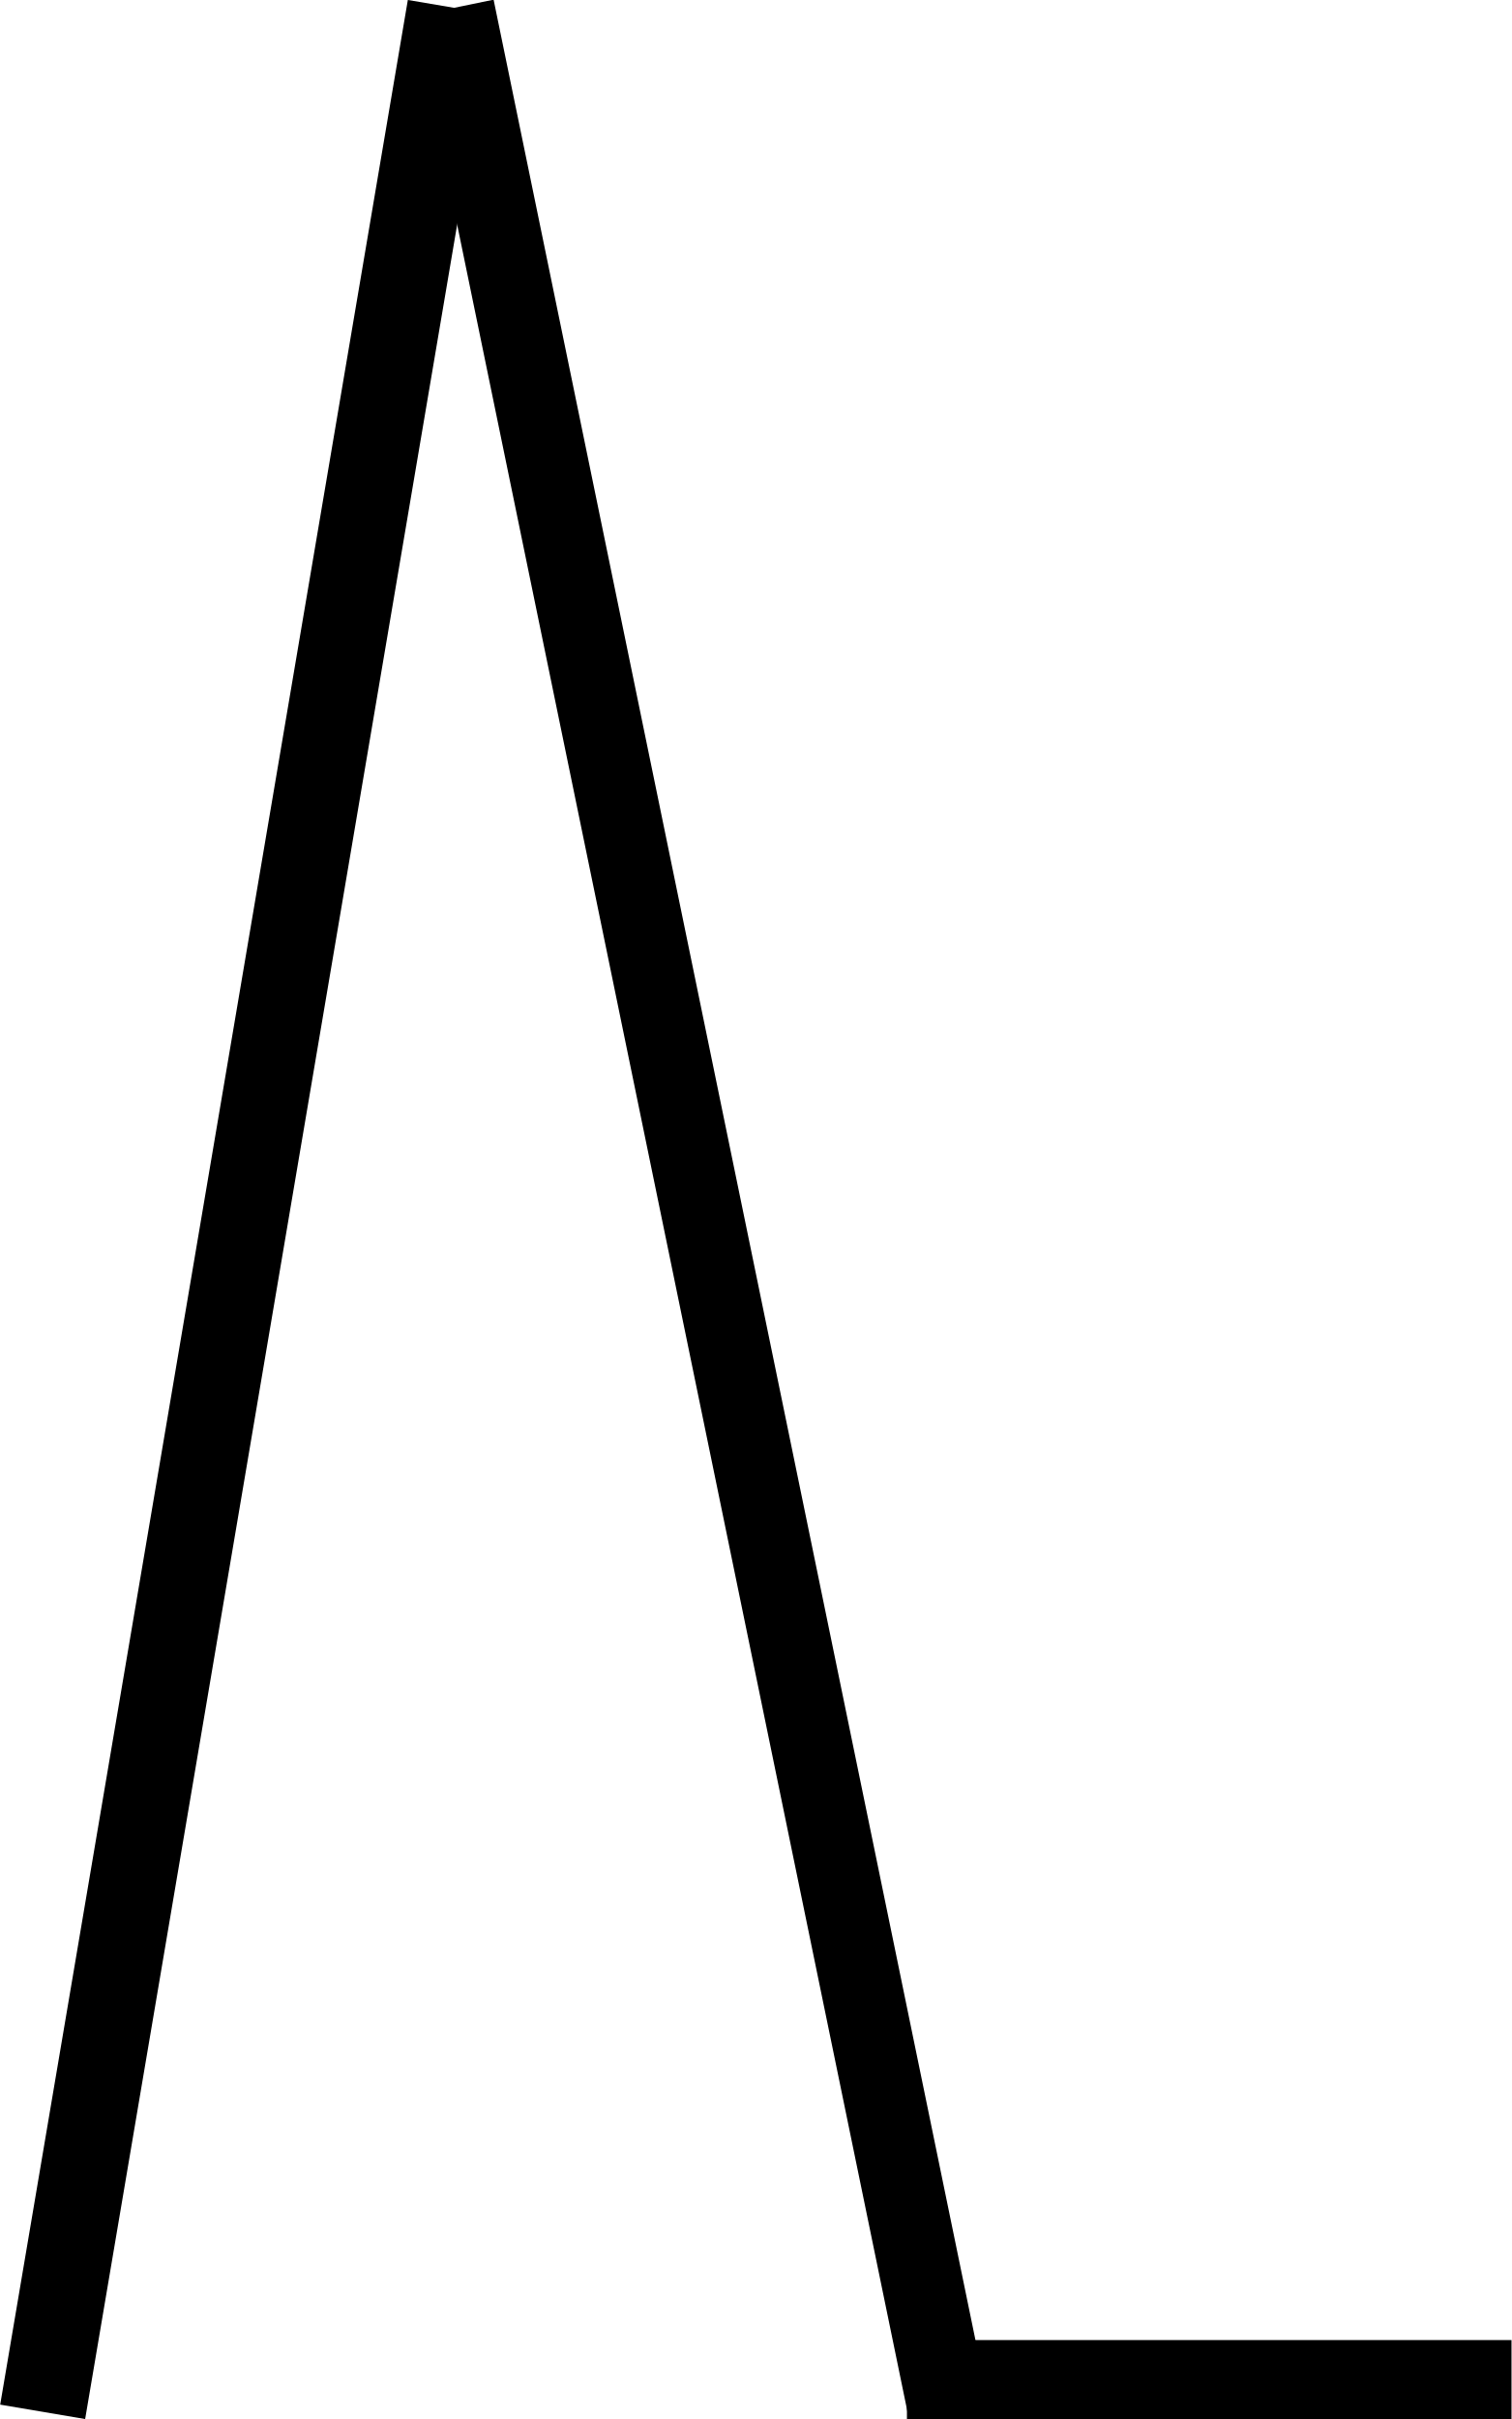
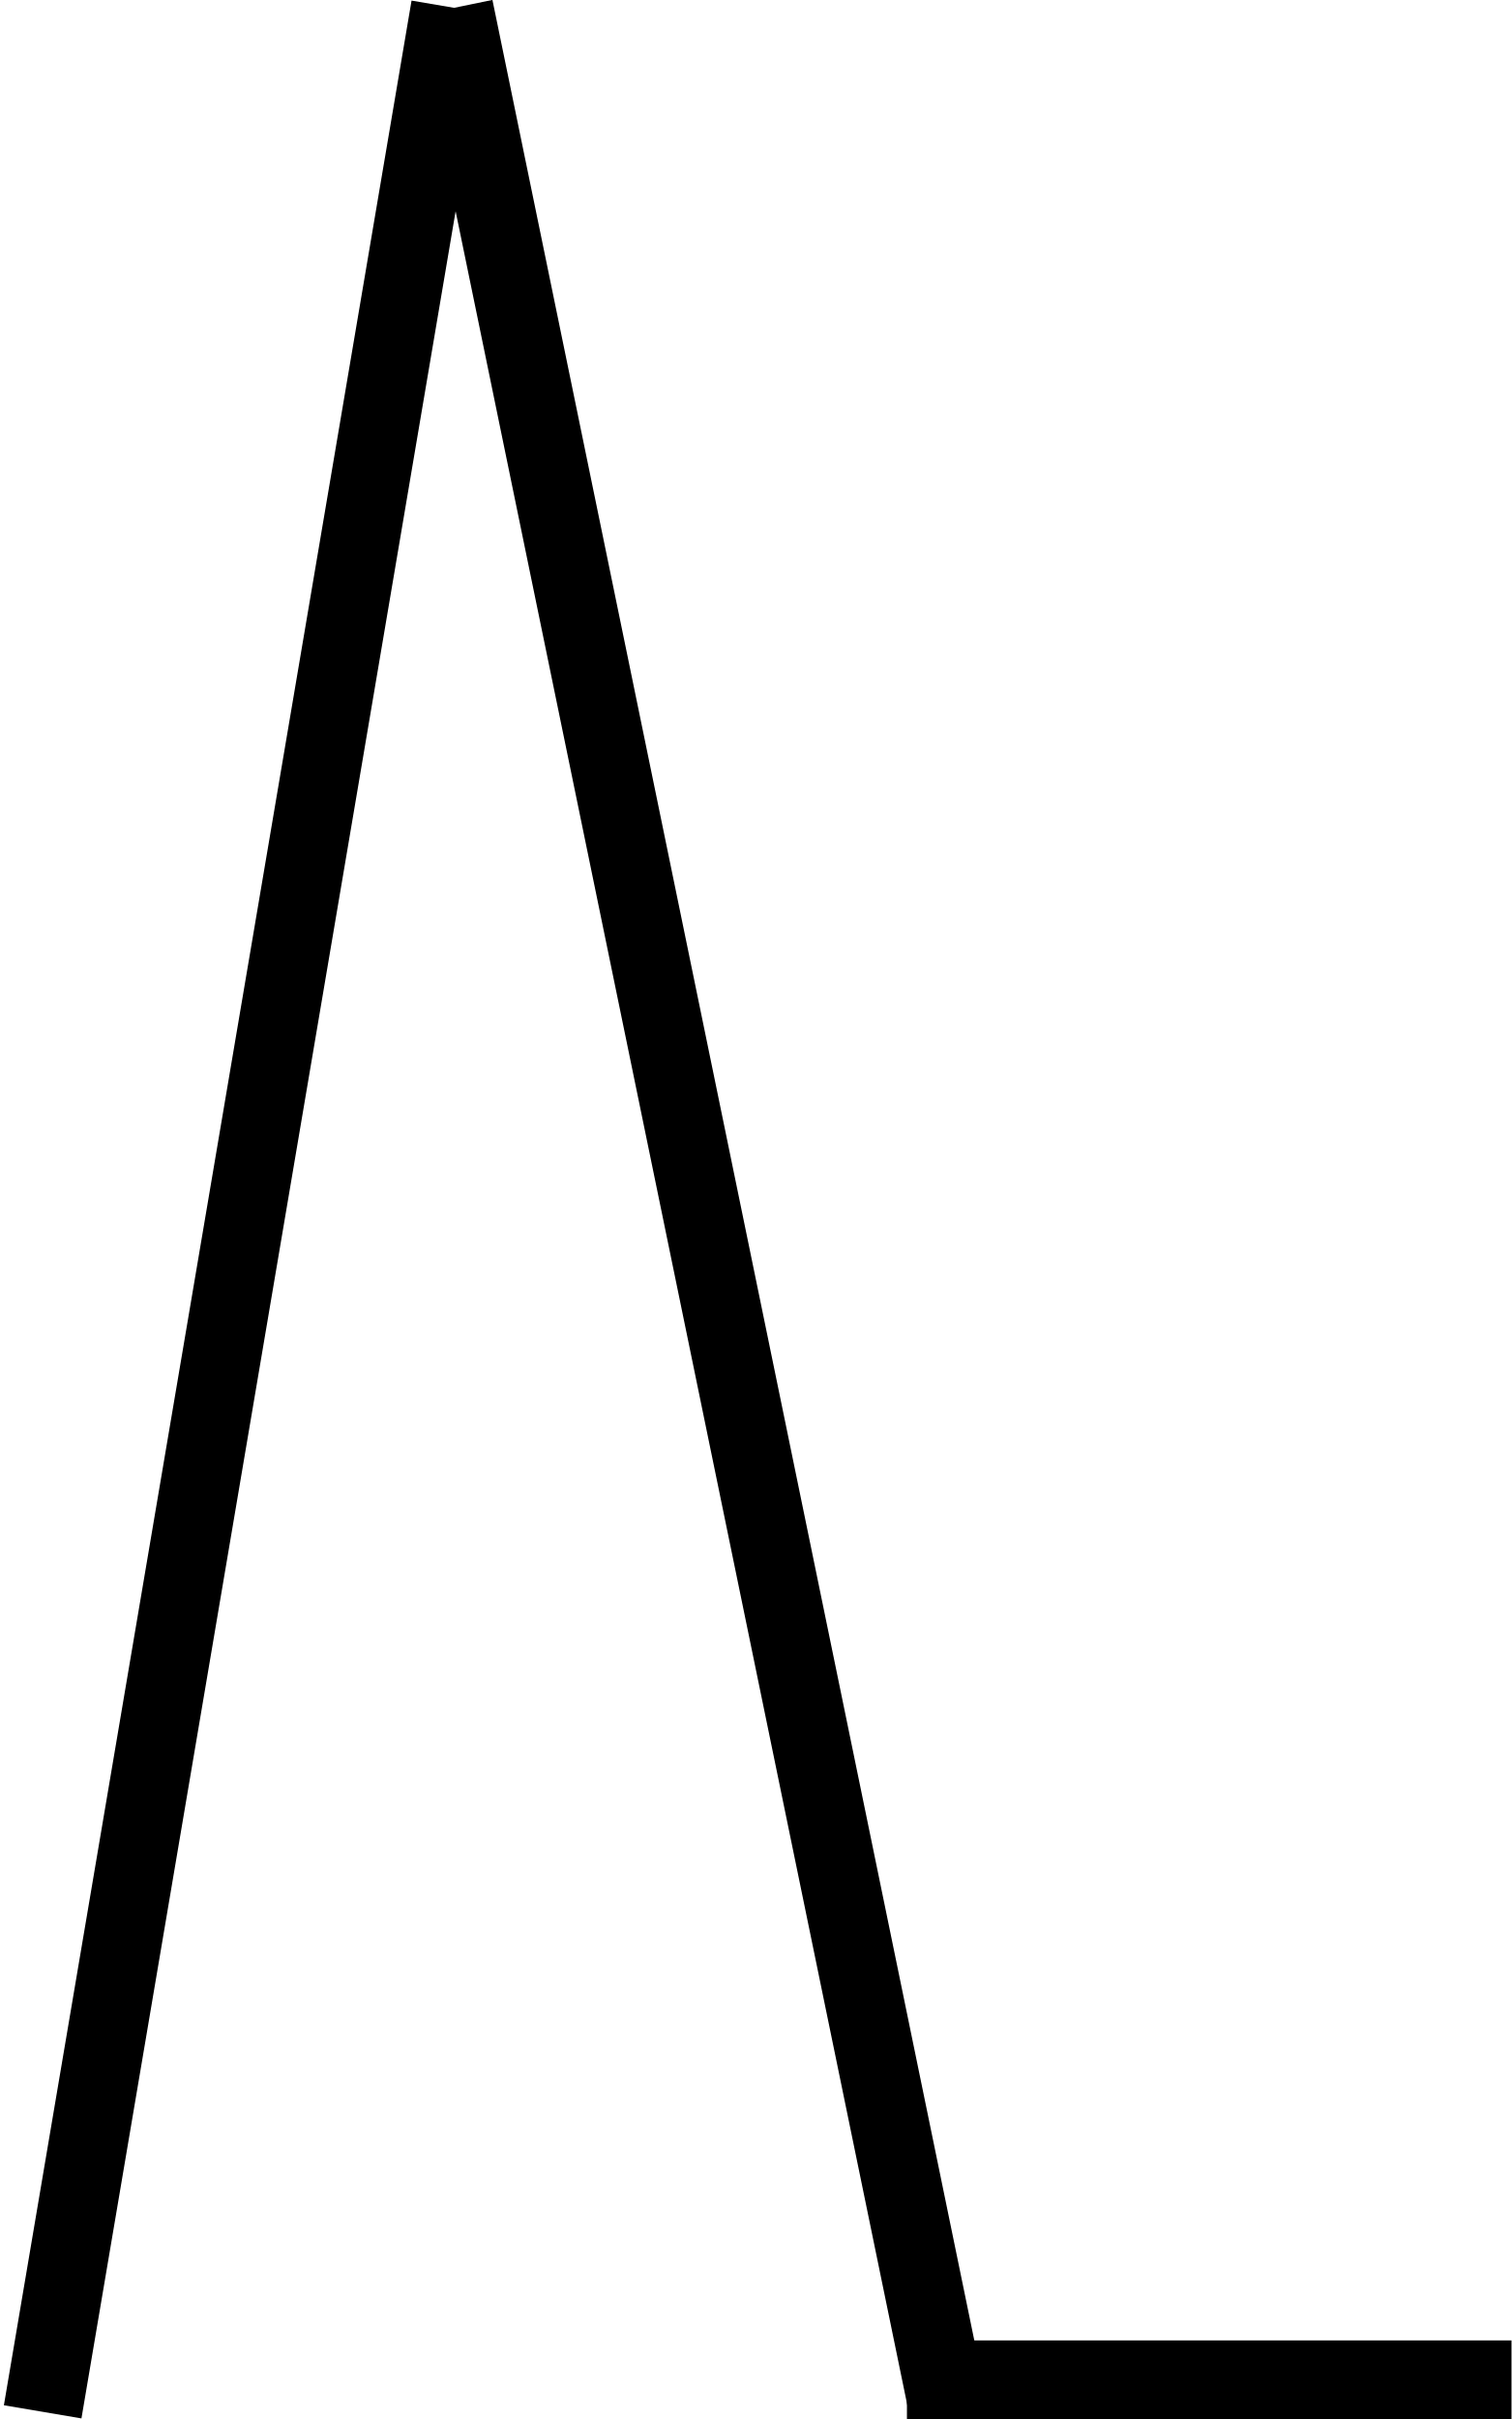
<svg xmlns="http://www.w3.org/2000/svg" width="2.5mm" height="4mm" viewBox="0 0 8.858 14.173" id="svg4134" version="1.1">
  <defs id="defs4136" />
  <g id="layer1" transform="translate(0,-1038.189)">
-     <path style="fill:none;fill-rule:evenodd;stroke:#000000;stroke-width:0.465;stroke-linecap:butt;stroke-linejoin:miter;stroke-miterlimit:4;stroke-dasharray:none;stroke-opacity:1" d="m 8.858,1052.132 -3.543,0" id="path4686" />
-     <path style="fill:none;fill-rule:evenodd;stroke:#000000;stroke-width:0.505;stroke-linecap:butt;stroke-linejoin:miter;stroke-miterlimit:4;stroke-dasharray:none;stroke-opacity:1" d="M 0.25,1052.32 2.639,1038.231" id="path4688" />
-     <path style="fill:none;fill-rule:evenodd;stroke:#000000;stroke-width:0.475;stroke-linecap:butt;stroke-linejoin:miter;stroke-miterlimit:4;stroke-dasharray:none;stroke-opacity:1" d="M 5.56,1052.317 2.66,1038.235" id="path4690" />
+     <path style="fill:none;fill-rule:evenodd;stroke:#000000;stroke-width:0.461;stroke-linecap:butt;stroke-linejoin:miter;stroke-miterlimit:4;stroke-dasharray:none;stroke-opacity:1" d="m 8.858,1052.132 -3.543,0" id="path4686" />
+     <path style="fill:none;fill-rule:evenodd;stroke:#000000;stroke-width:0.461;stroke-linecap:butt;stroke-linejoin:miter;stroke-miterlimit:4;stroke-dasharray:none;stroke-opacity:1" d="M 0.25,1052.32 2.639,1038.231" id="path4688" />
+     <path style="fill:none;fill-rule:evenodd;stroke:#000000;stroke-width:0.461;stroke-linecap:butt;stroke-linejoin:miter;stroke-miterlimit:4;stroke-dasharray:none;stroke-opacity:1" d="M 5.56,1052.317 2.66,1038.235" id="path4690" />
  </g>
</svg>
